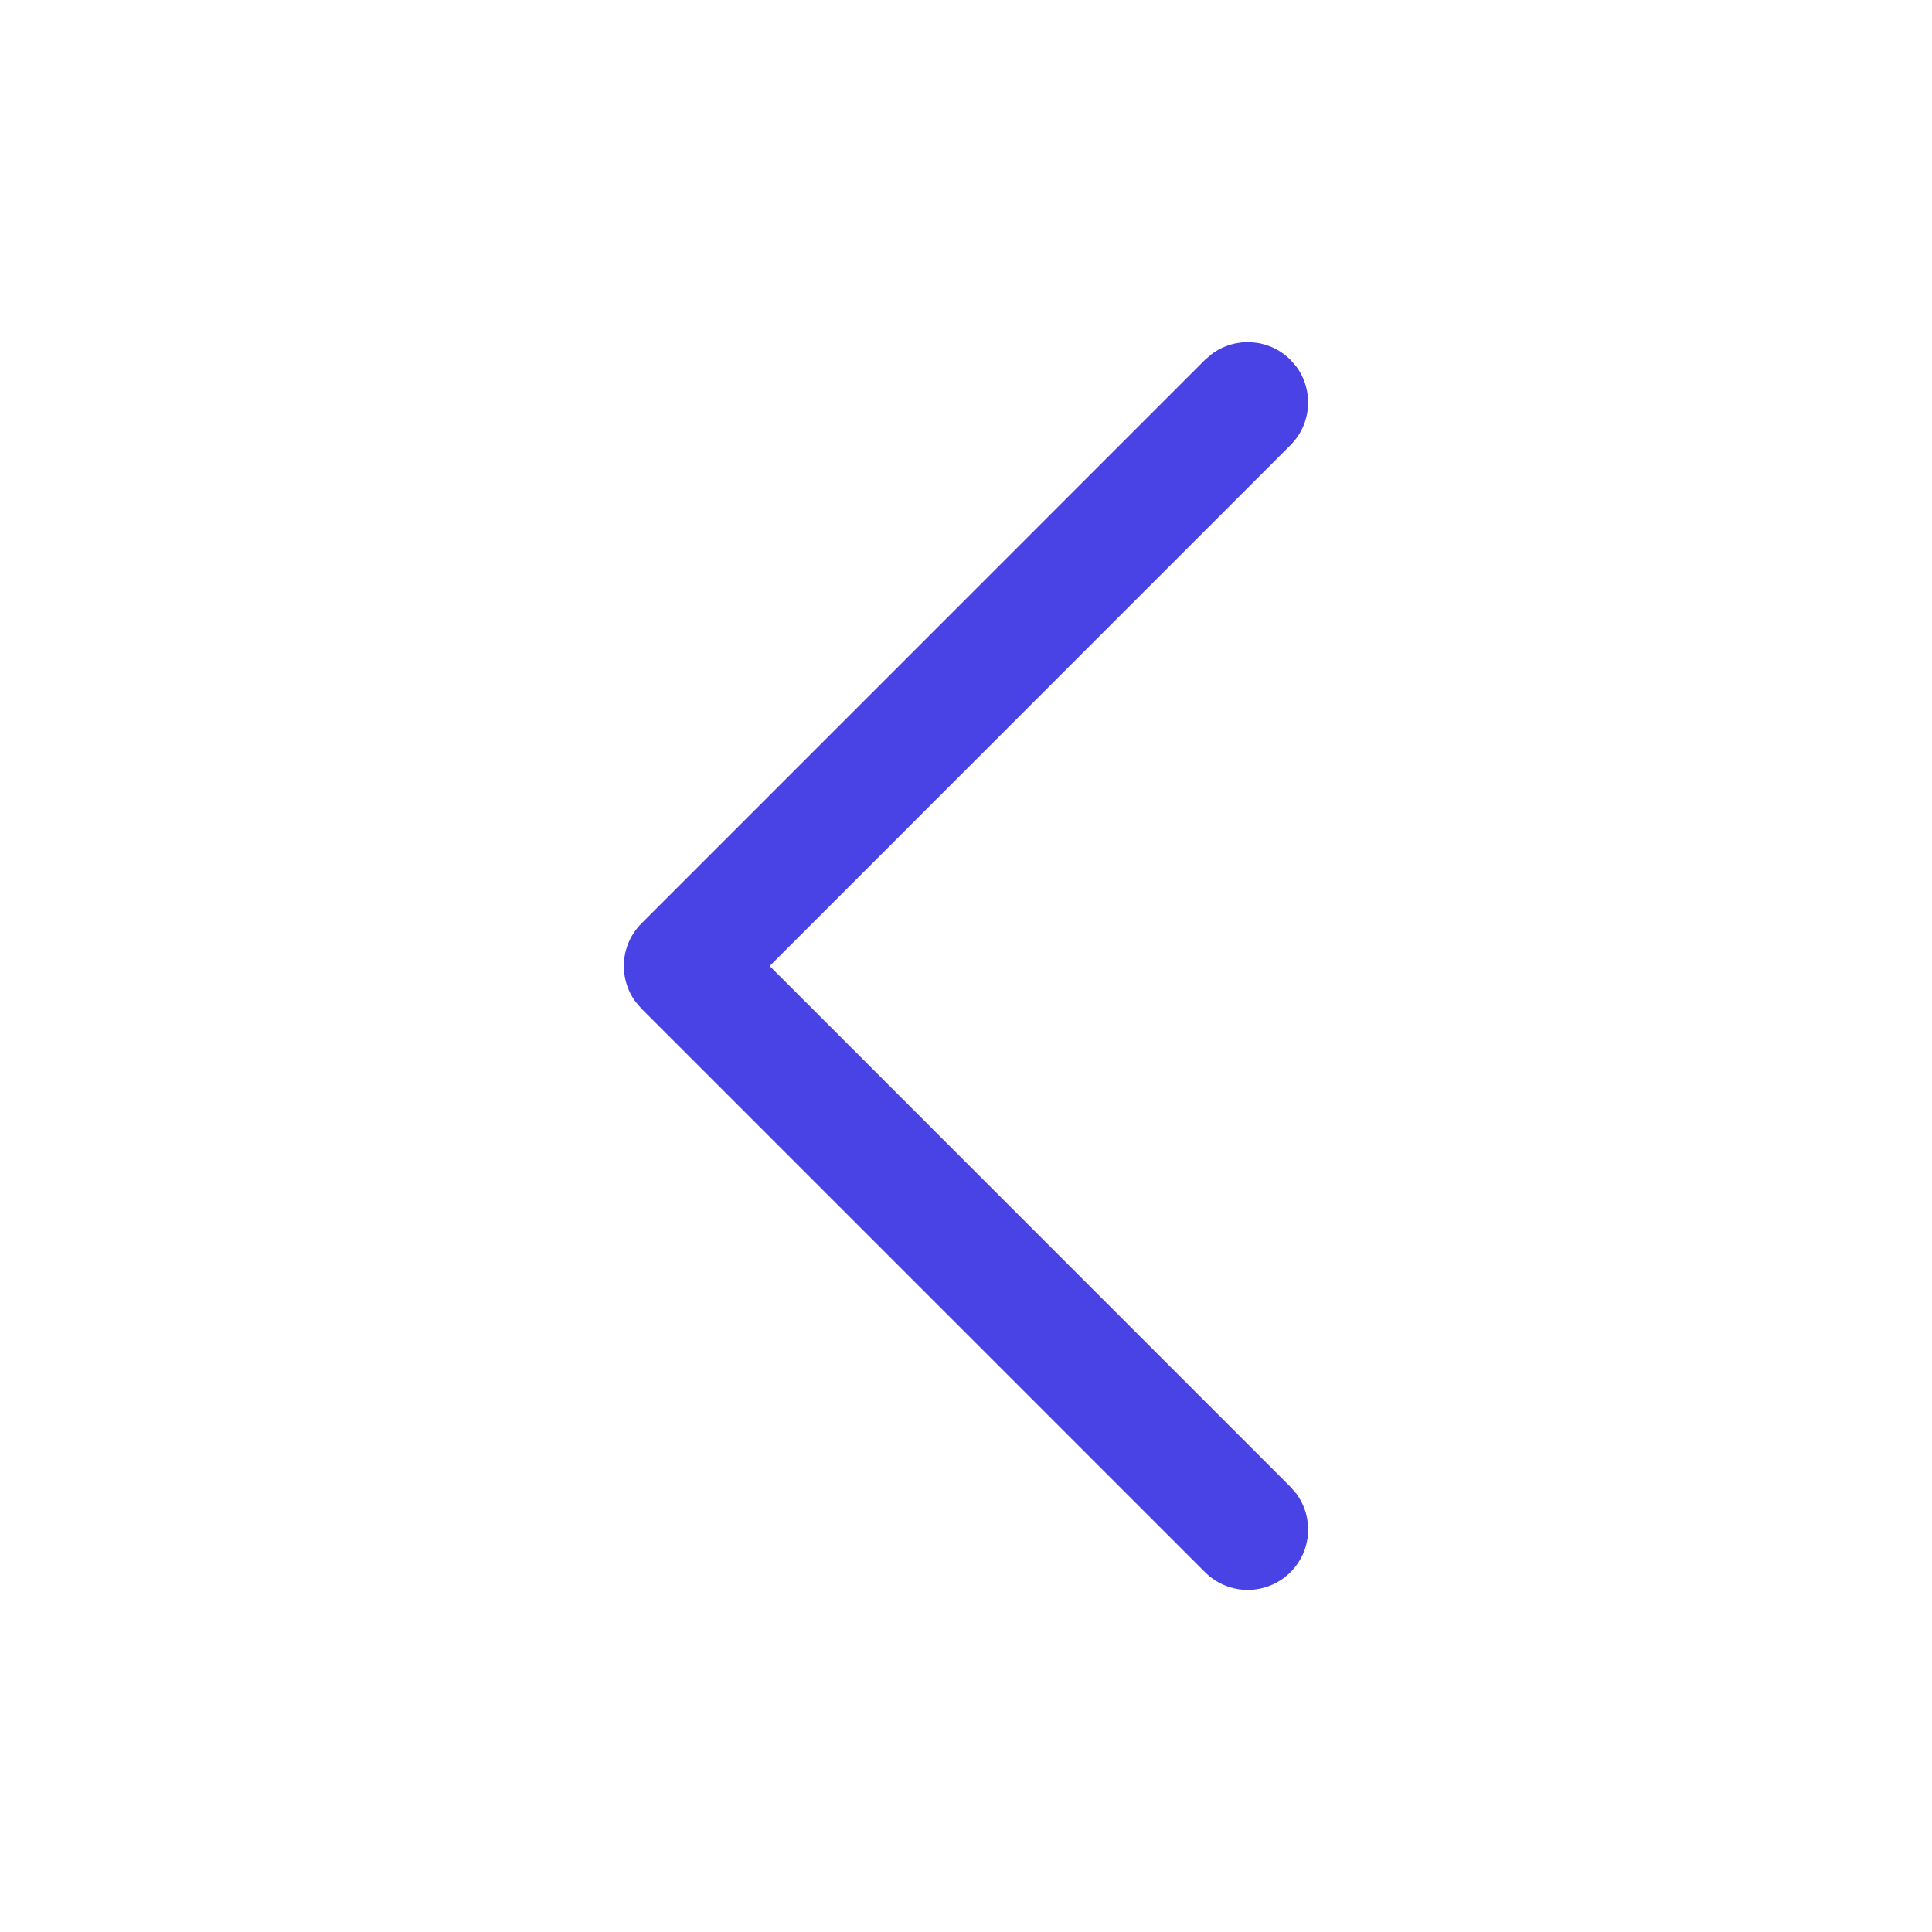
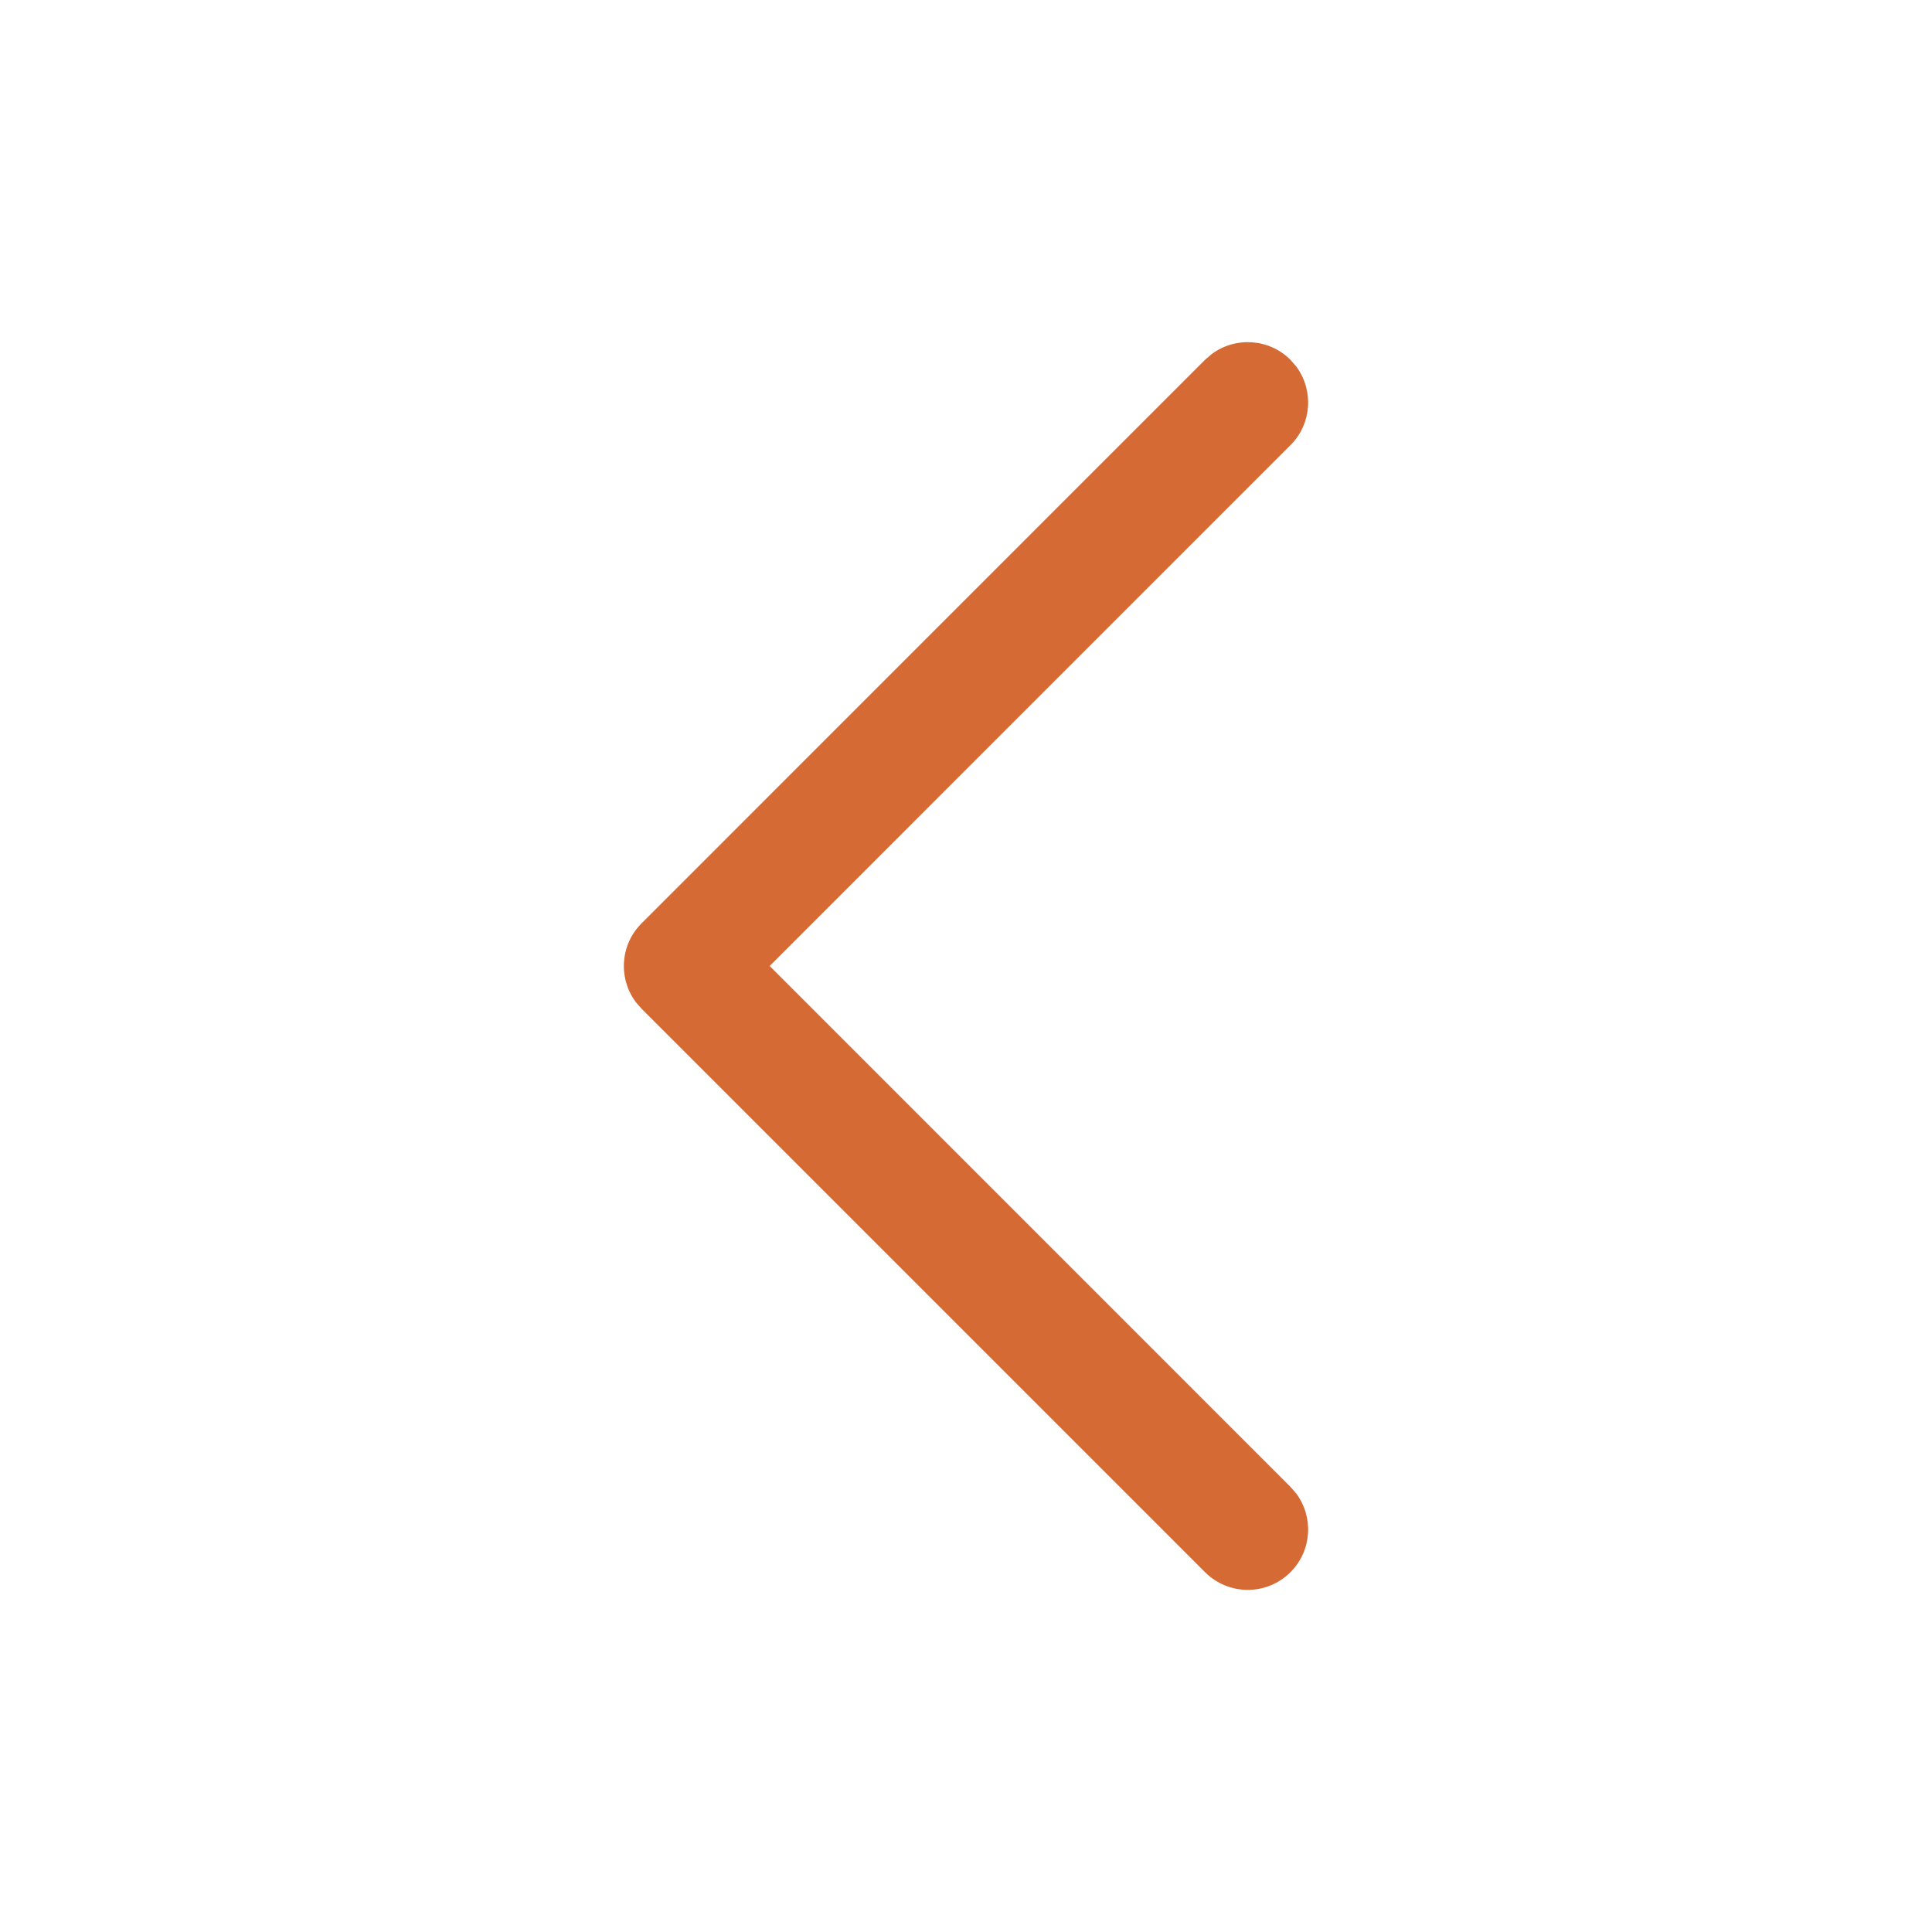
<svg xmlns="http://www.w3.org/2000/svg" width="26" height="26" viewBox="0 0 26 26" fill="none">
-   <path d="M17.366 21.158C17.655 20.87 17.681 20.418 17.445 20.1L17.366 20.009L10.358 13L17.366 5.991C17.655 5.703 17.681 5.252 17.445 4.933L17.366 4.842C17.078 4.554 16.626 4.528 16.308 4.764L16.217 4.842L8.634 12.426C8.345 12.714 8.319 13.165 8.555 13.484L8.634 13.575L16.217 21.158C16.535 21.475 17.049 21.475 17.366 21.158Z" fill="#4942E4" />
+   <path d="M17.366 21.158C17.655 20.87 17.681 20.418 17.445 20.1L17.366 20.009L10.358 13L17.366 5.991C17.655 5.703 17.681 5.252 17.445 4.933L17.366 4.842C17.078 4.554 16.626 4.528 16.308 4.764L16.217 4.842L8.634 12.426C8.345 12.714 8.319 13.165 8.555 13.484L8.634 13.575L16.217 21.158C16.535 21.475 17.049 21.475 17.366 21.158Z" fill="#d56a34" />
</svg>
